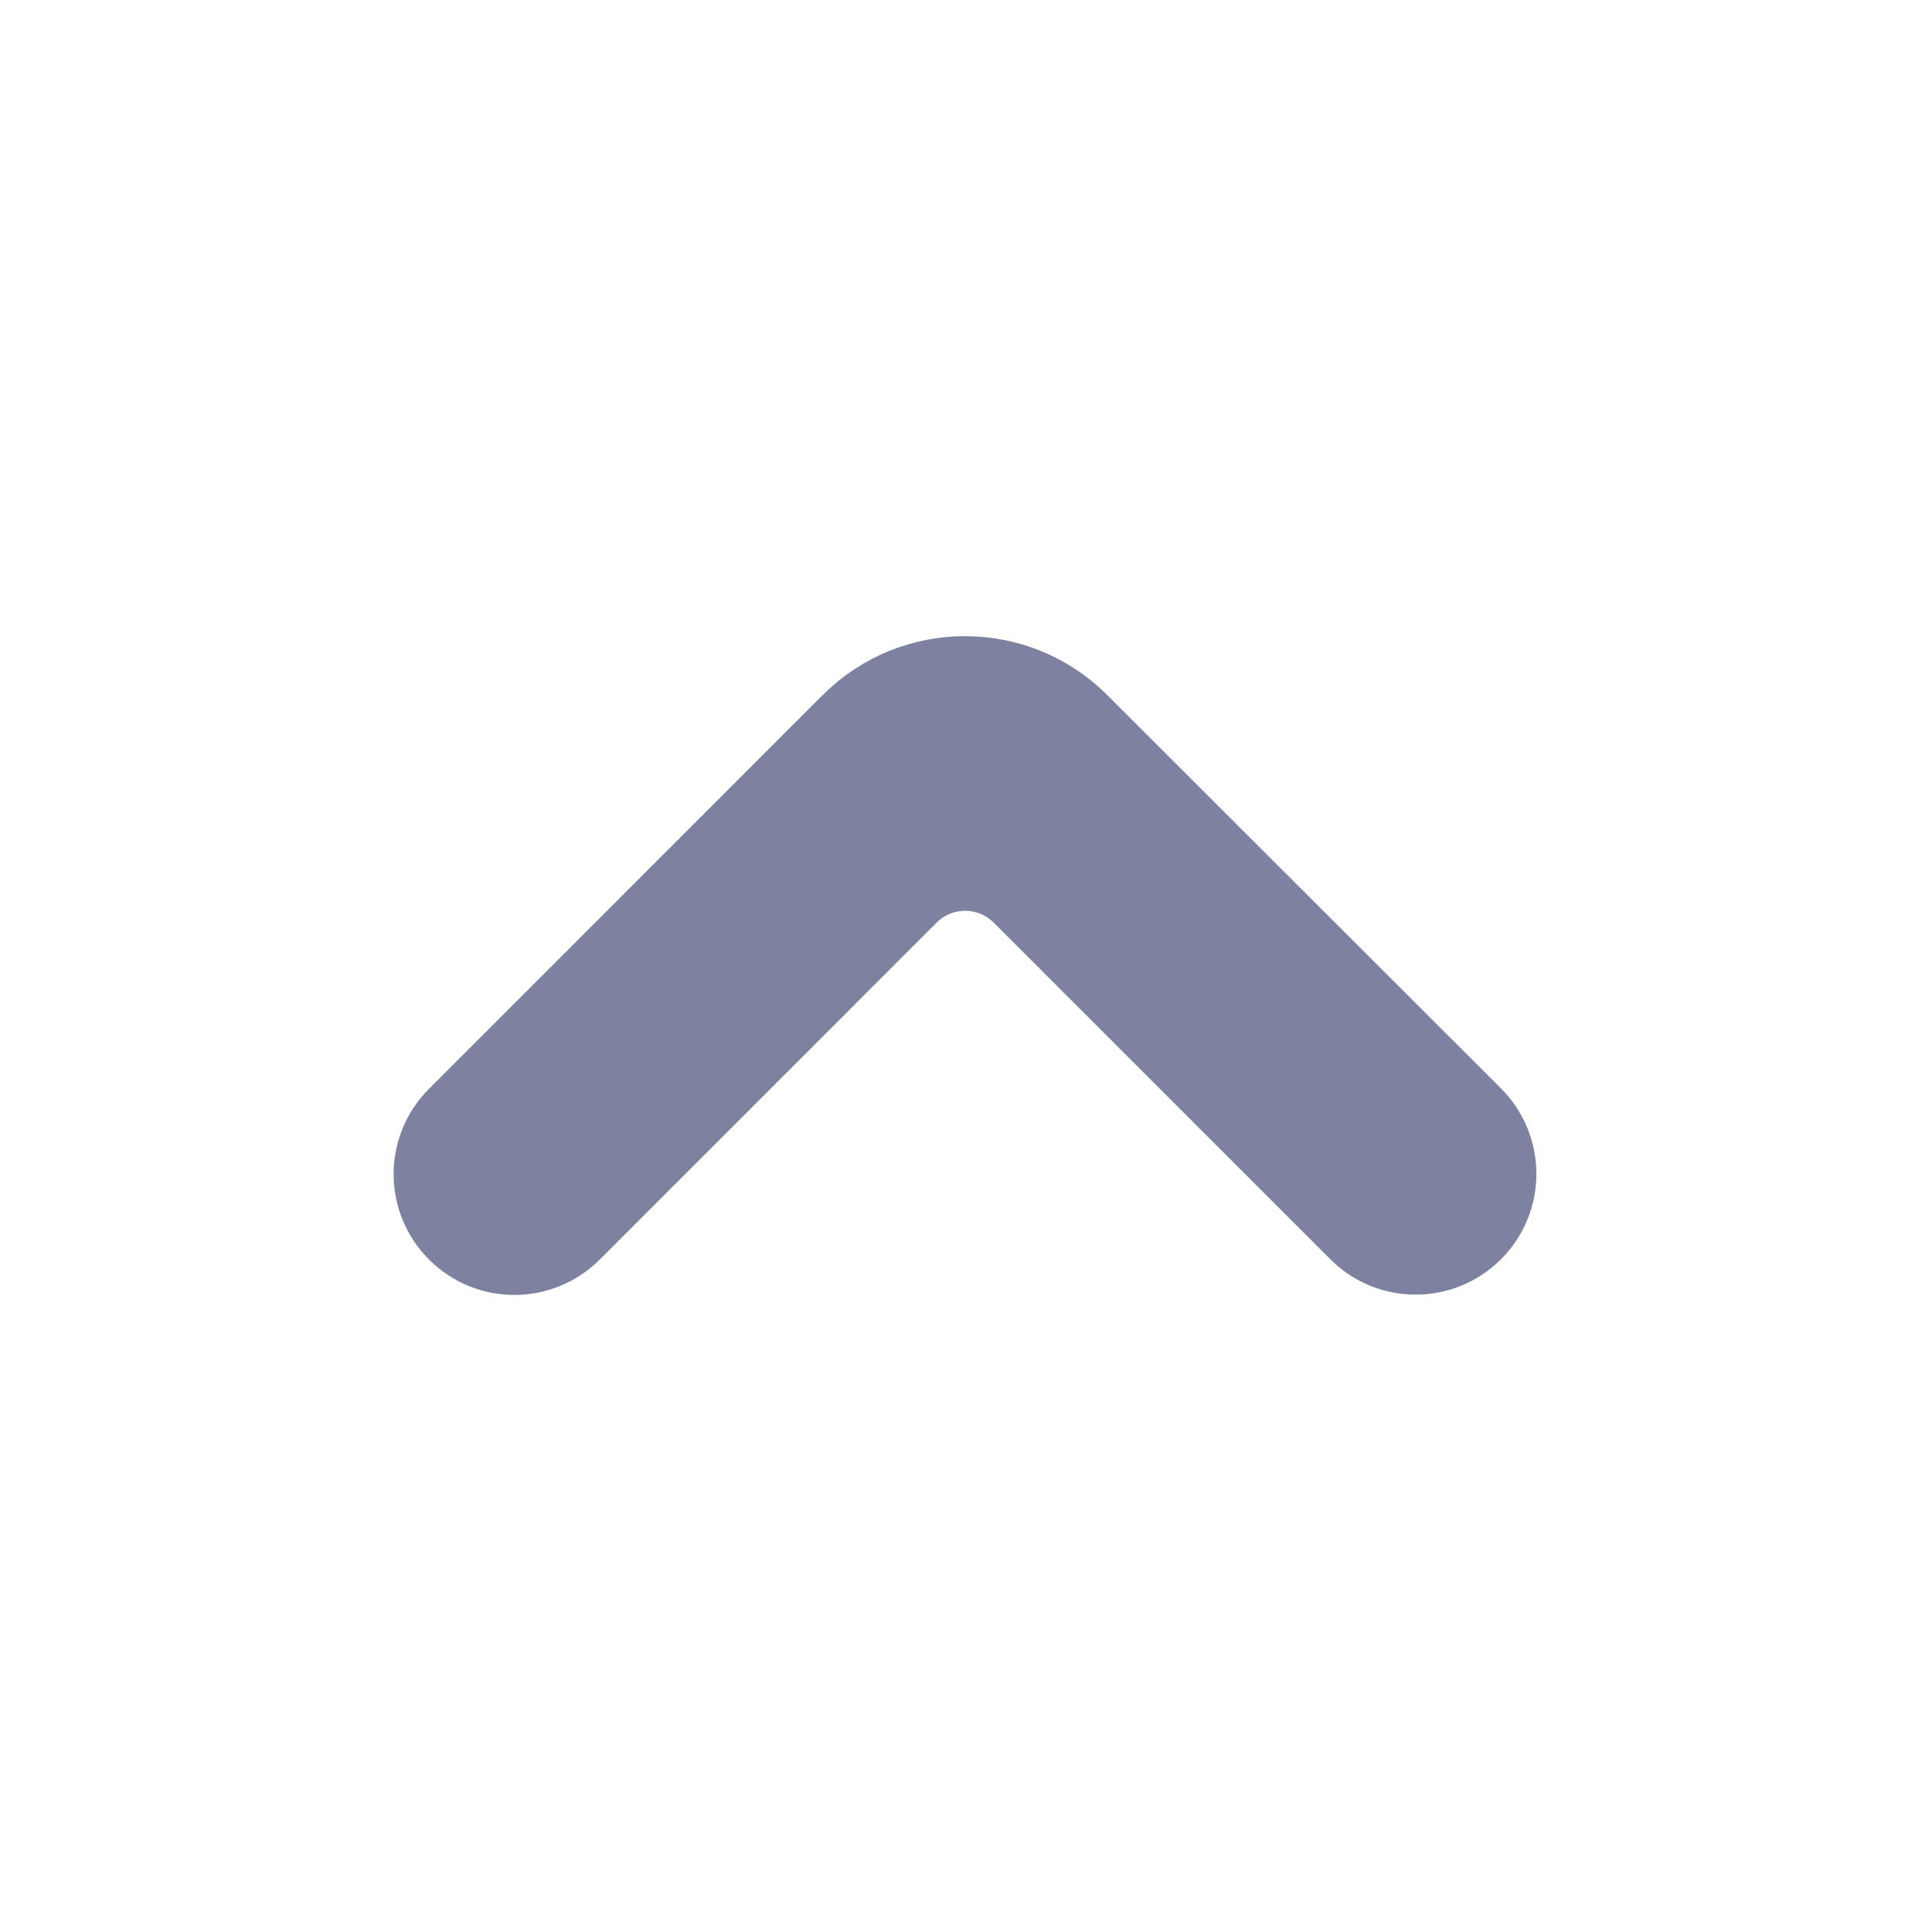
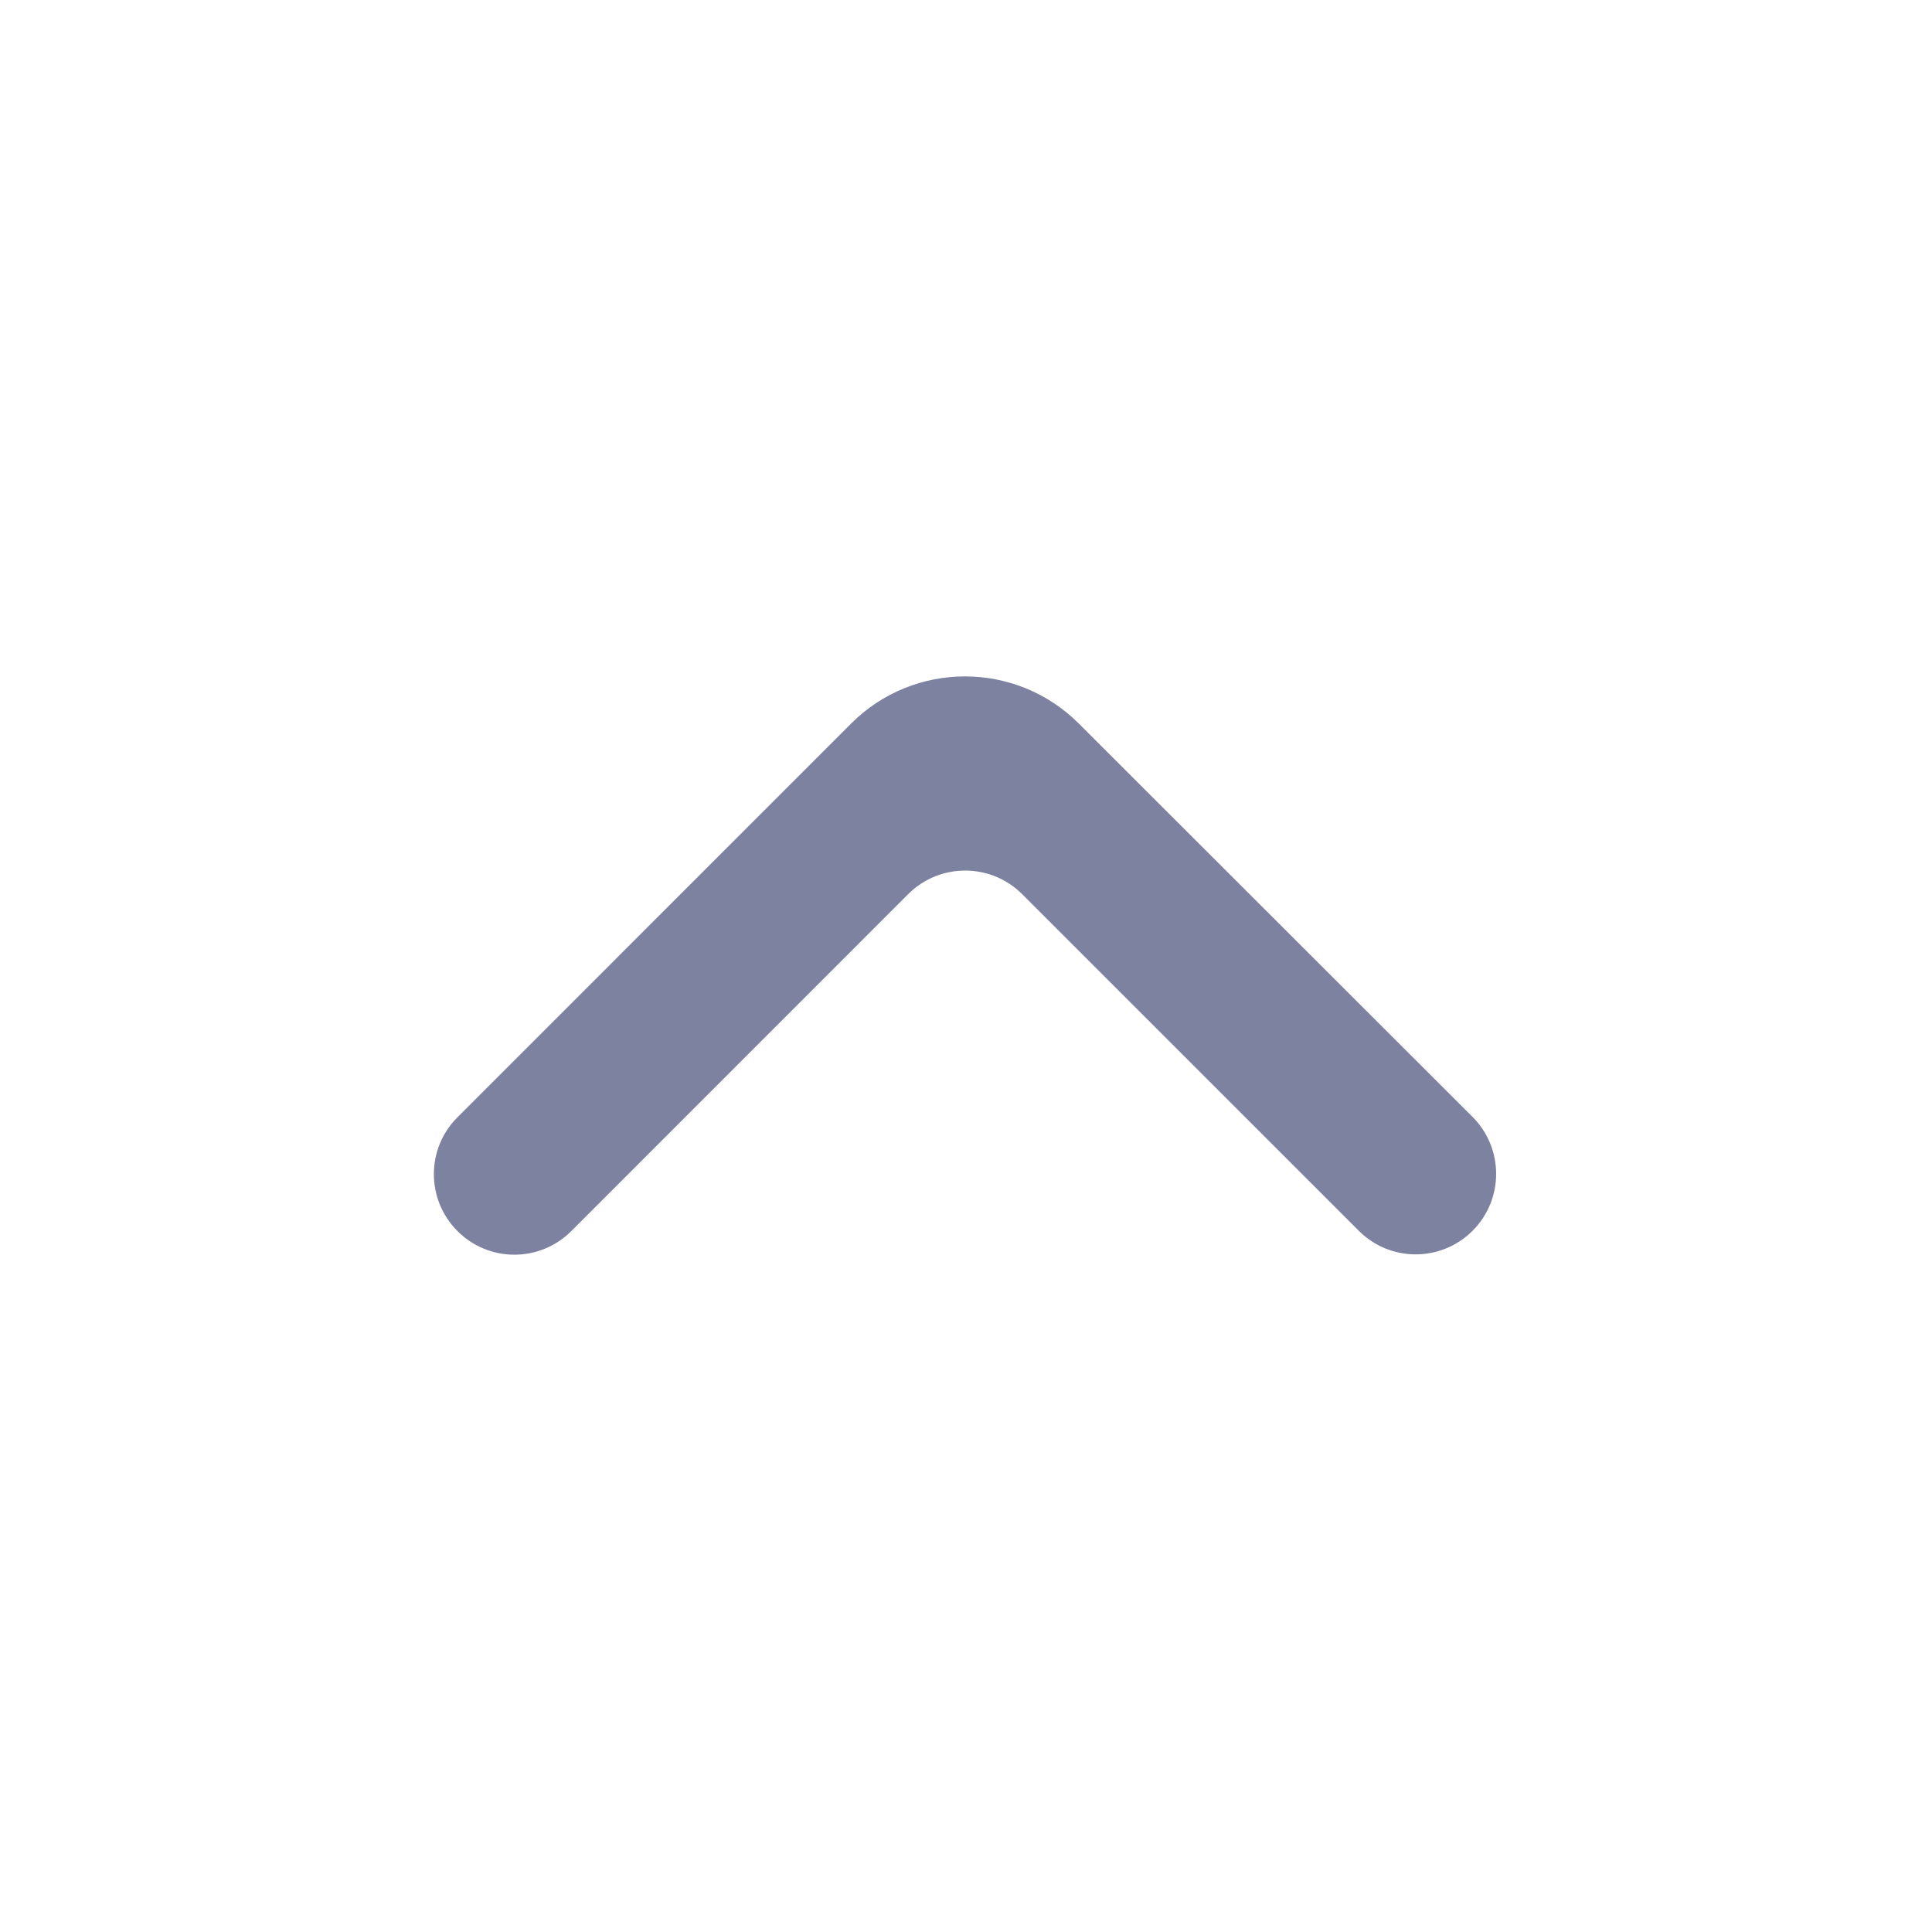
- <svg xmlns="http://www.w3.org/2000/svg" width="64px" height="64px" viewBox="0 0 24 24" fill="none" stroke="#7d82a0">
+ <svg xmlns="http://www.w3.org/2000/svg" width="64px" height="64px" viewBox="0 0 24.00 24.00" fill="none" transform="rotate(0)matrix(1, 0, 0, 1, 0, 0)">
  <g id="SVGRepo_bgCarrier" stroke-width="0" />
-   <g id="SVGRepo_tracerCarrier" stroke-linecap="round" stroke-linejoin="round" />
+   <g id="SVGRepo_tracerCarrier" stroke-linecap="round" stroke-linejoin="round" stroke="#CCCCCC" stroke-width="0.192" />
  <g id="SVGRepo_iconCarrier">
    <path d="M18.293 15.289C18.683 14.899 18.683 14.266 18.293 13.875L13.401 8.988C12.62 8.207 11.354 8.208 10.573 8.988L5.683 13.879C5.292 14.269 5.292 14.902 5.683 15.293C6.073 15.684 6.706 15.684 7.097 15.293L11.282 11.107C11.673 10.717 12.306 10.717 12.697 11.107L16.879 15.289C17.269 15.68 17.902 15.68 18.293 15.289Z" fill="#7d82a0" />
  </g>
</svg>
